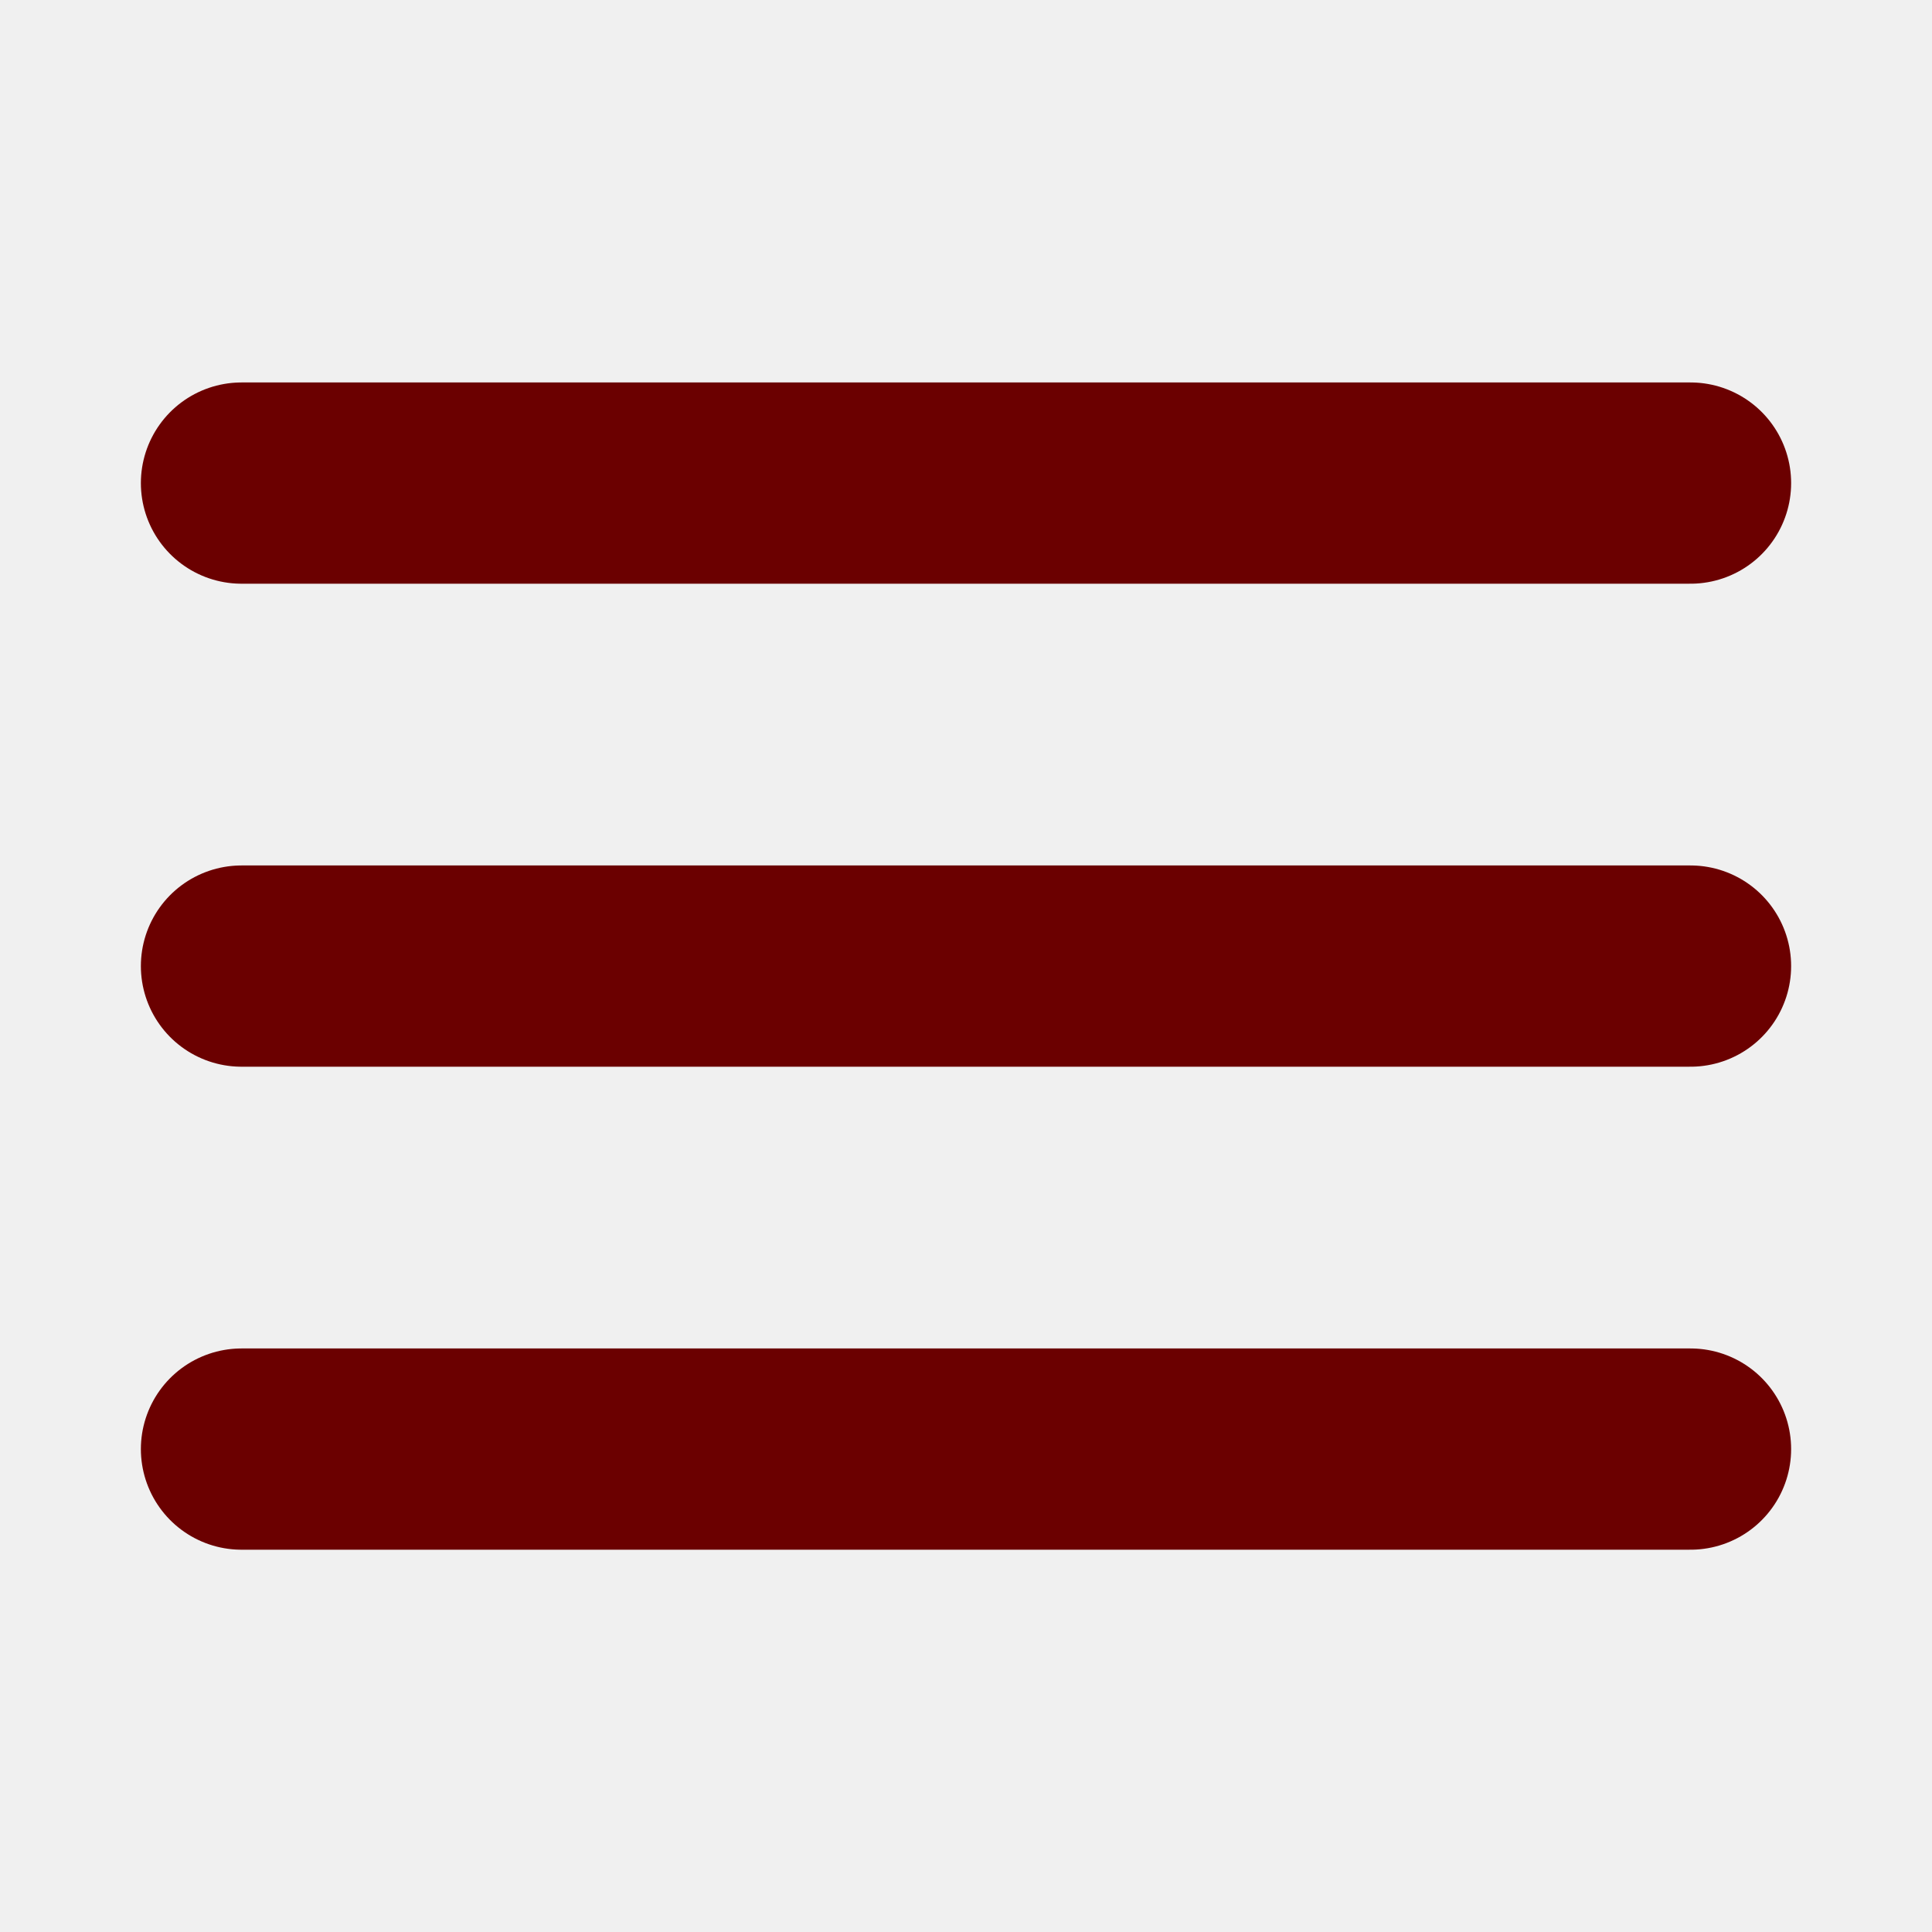
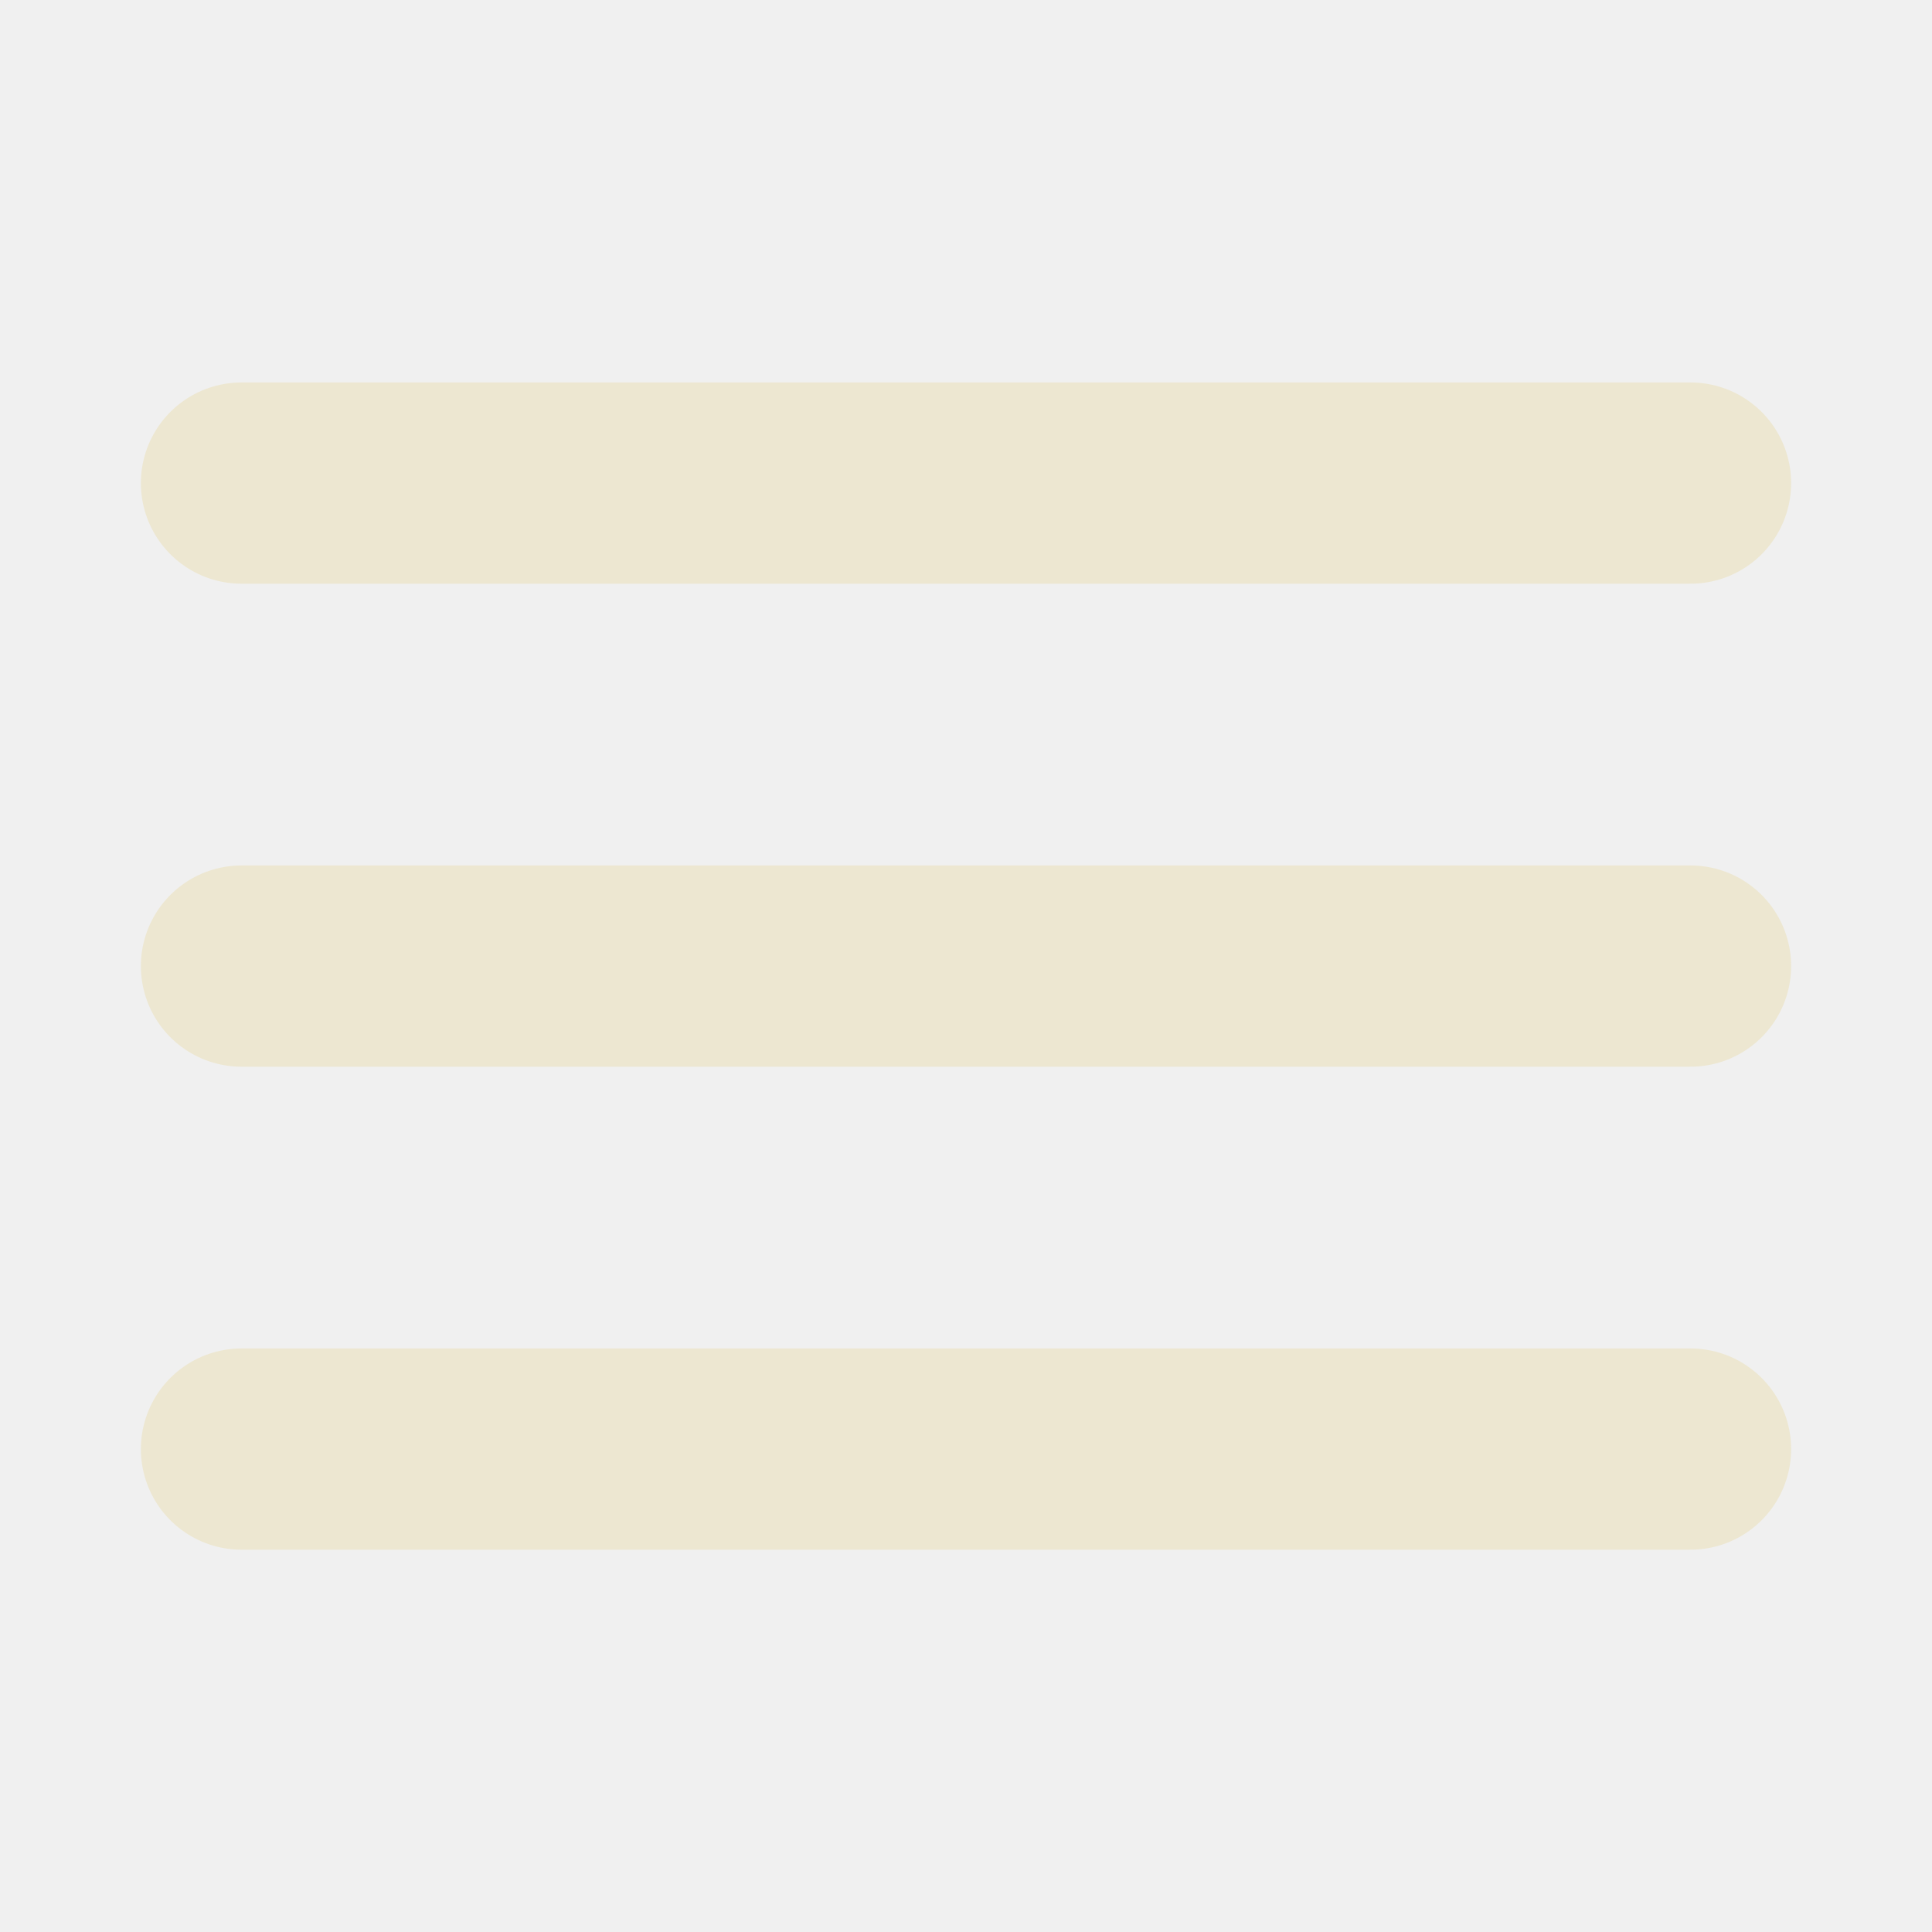
- <svg xmlns="http://www.w3.org/2000/svg" viewBox="0 0 24 24" fill="none" stroke="#6b0000">
+ <svg xmlns="http://www.w3.org/2000/svg" viewBox="0 0 24 24" fill="none" stroke="#ede7d1">
  <g id="SVGRepo_bgCarrier" stroke-width="0" />
  <g id="SVGRepo_tracerCarrier" stroke-linecap="round" stroke-linejoin="round" />
  <g id="SVGRepo_iconCarrier">
    <g clip-path="url(#clip0_429_11066)">
-       <path d="M3 6.001H21M3 12.001H21M3 18.001H21" stroke="#6b0000" stroke-width="2.5" stroke-linecap="round" stroke-linejoin="round" />
+       <path d="M3 6.001H21M3 12.001H21M3 18.001H21" stroke="#ede7d1" stroke-width="2.5" stroke-linecap="round" stroke-linejoin="round" />
    </g>
    <defs>
      <clipPath id="clip0_429_11066">
        <rect width="24" height="24" fill="white" transform="translate(0 0.000915527)" />
      </clipPath>
    </defs>
  </g>
</svg>
